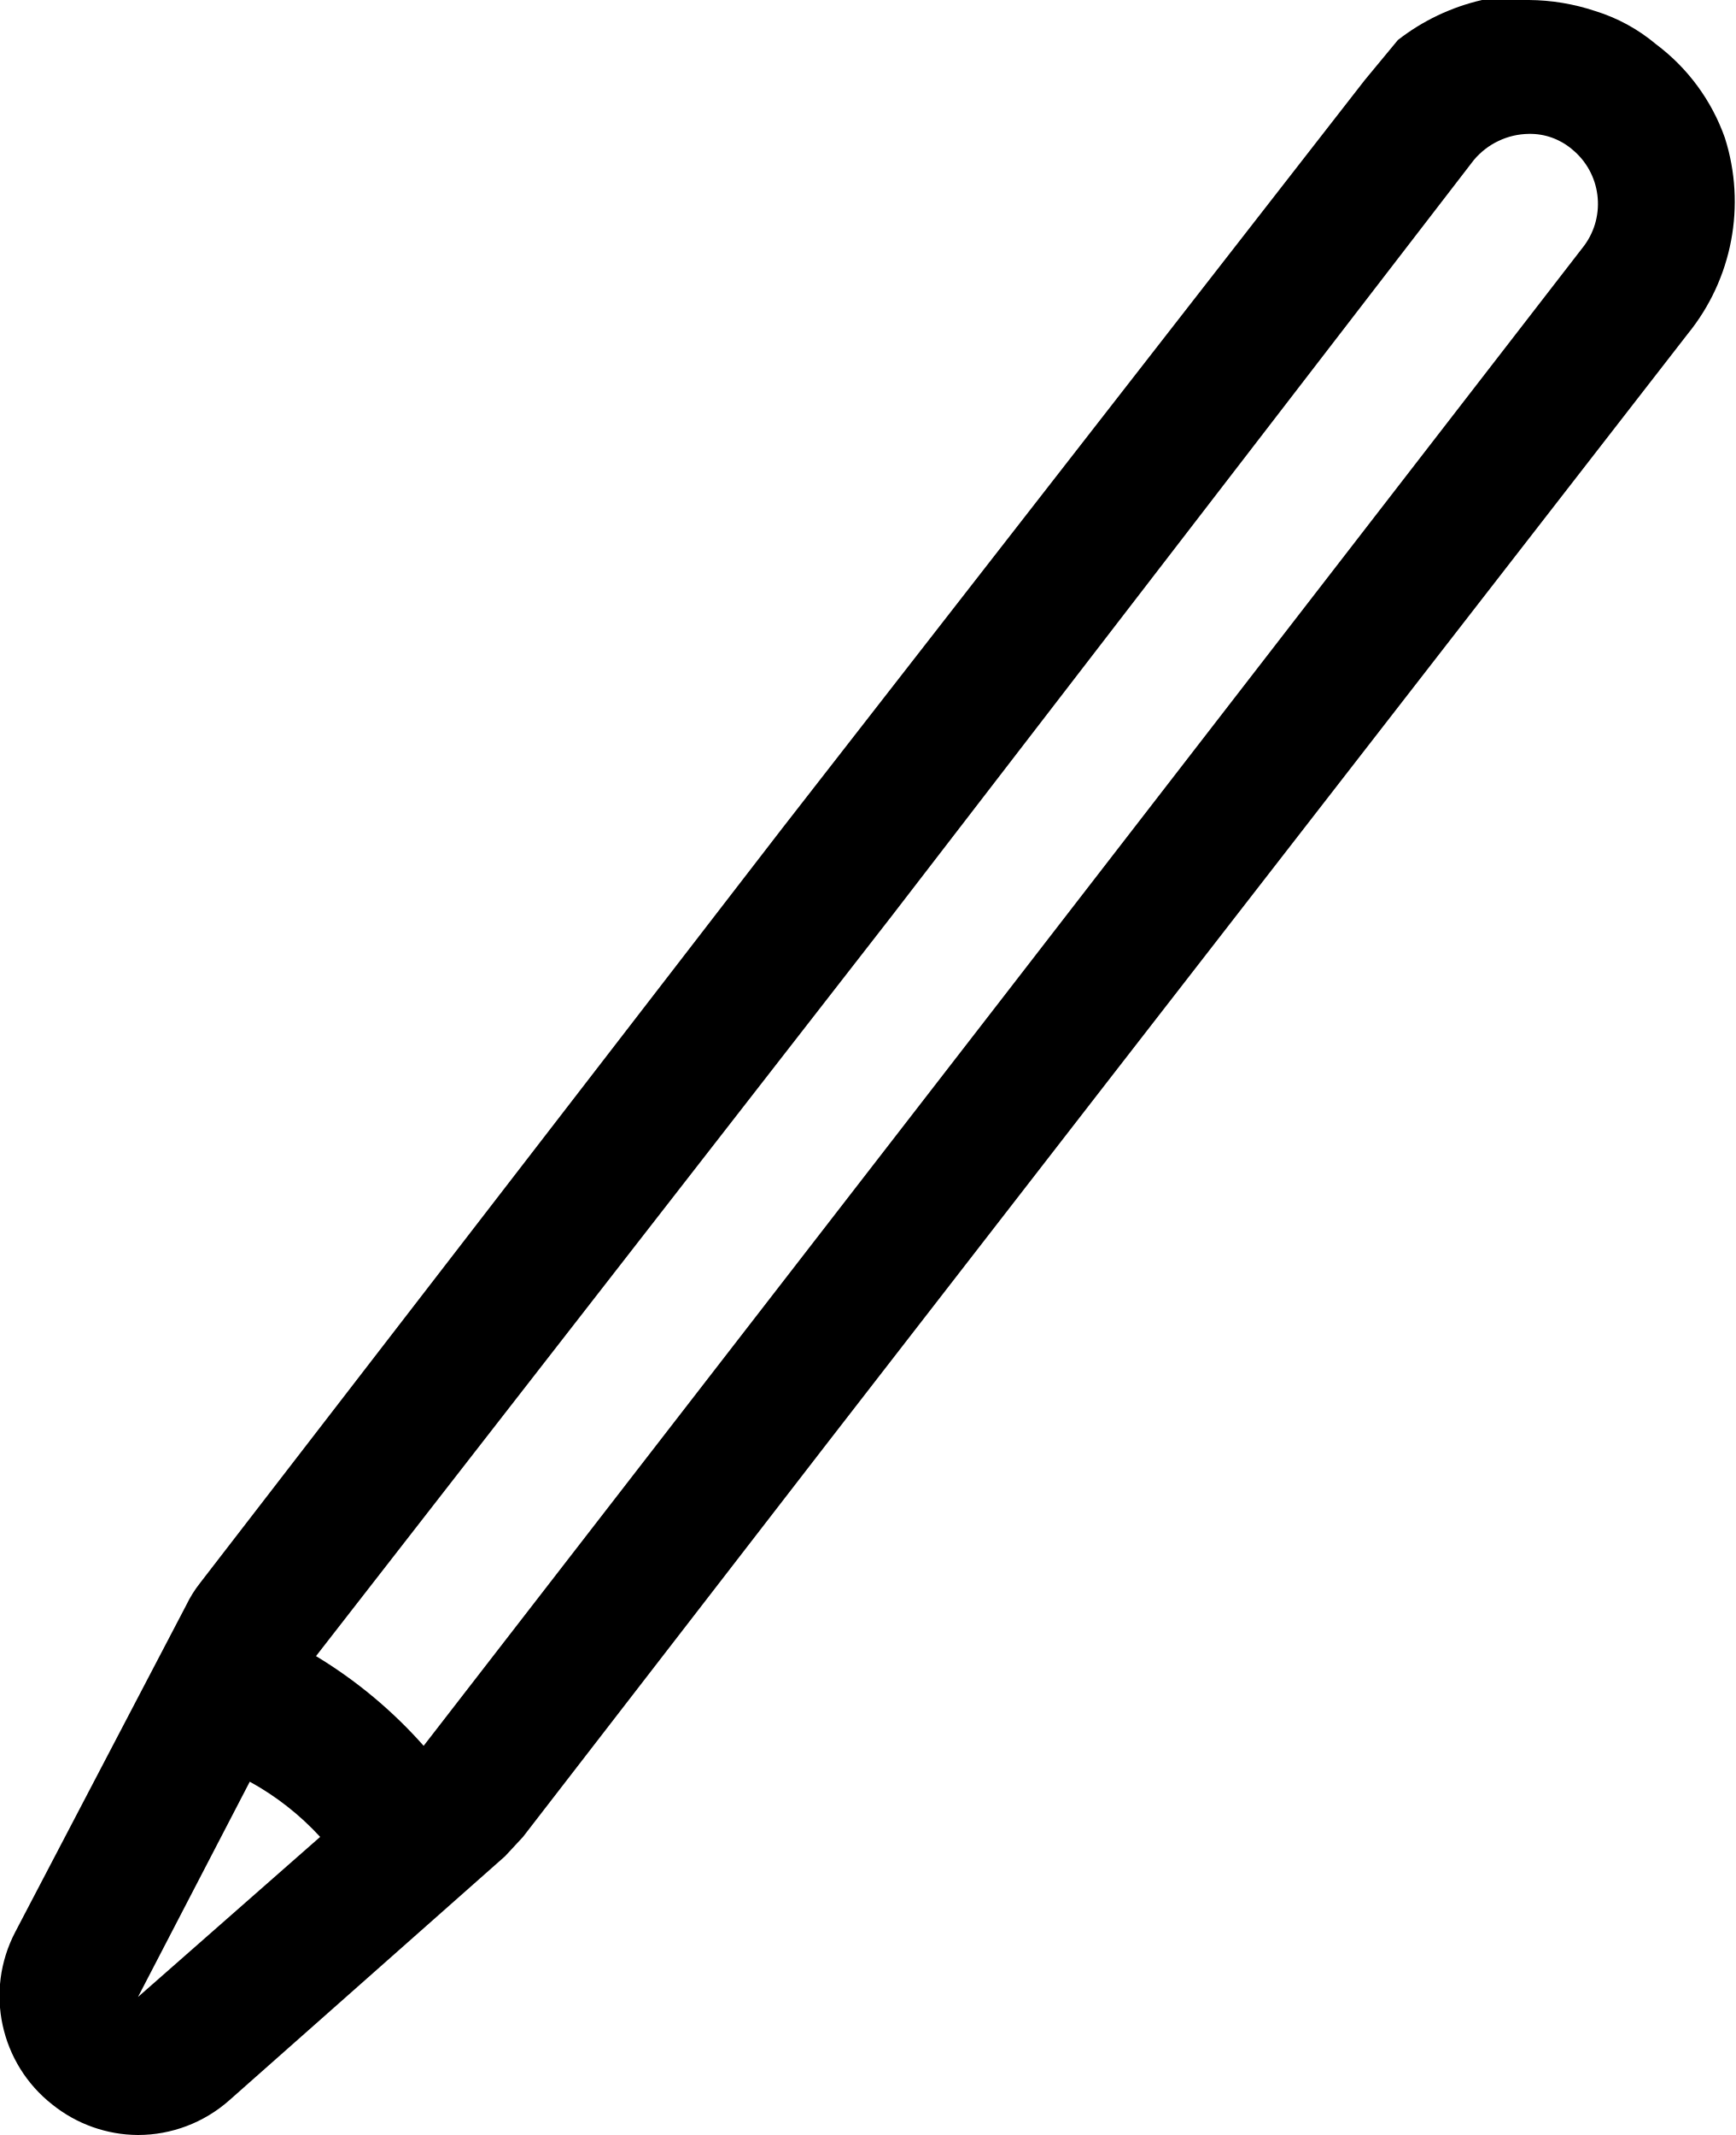
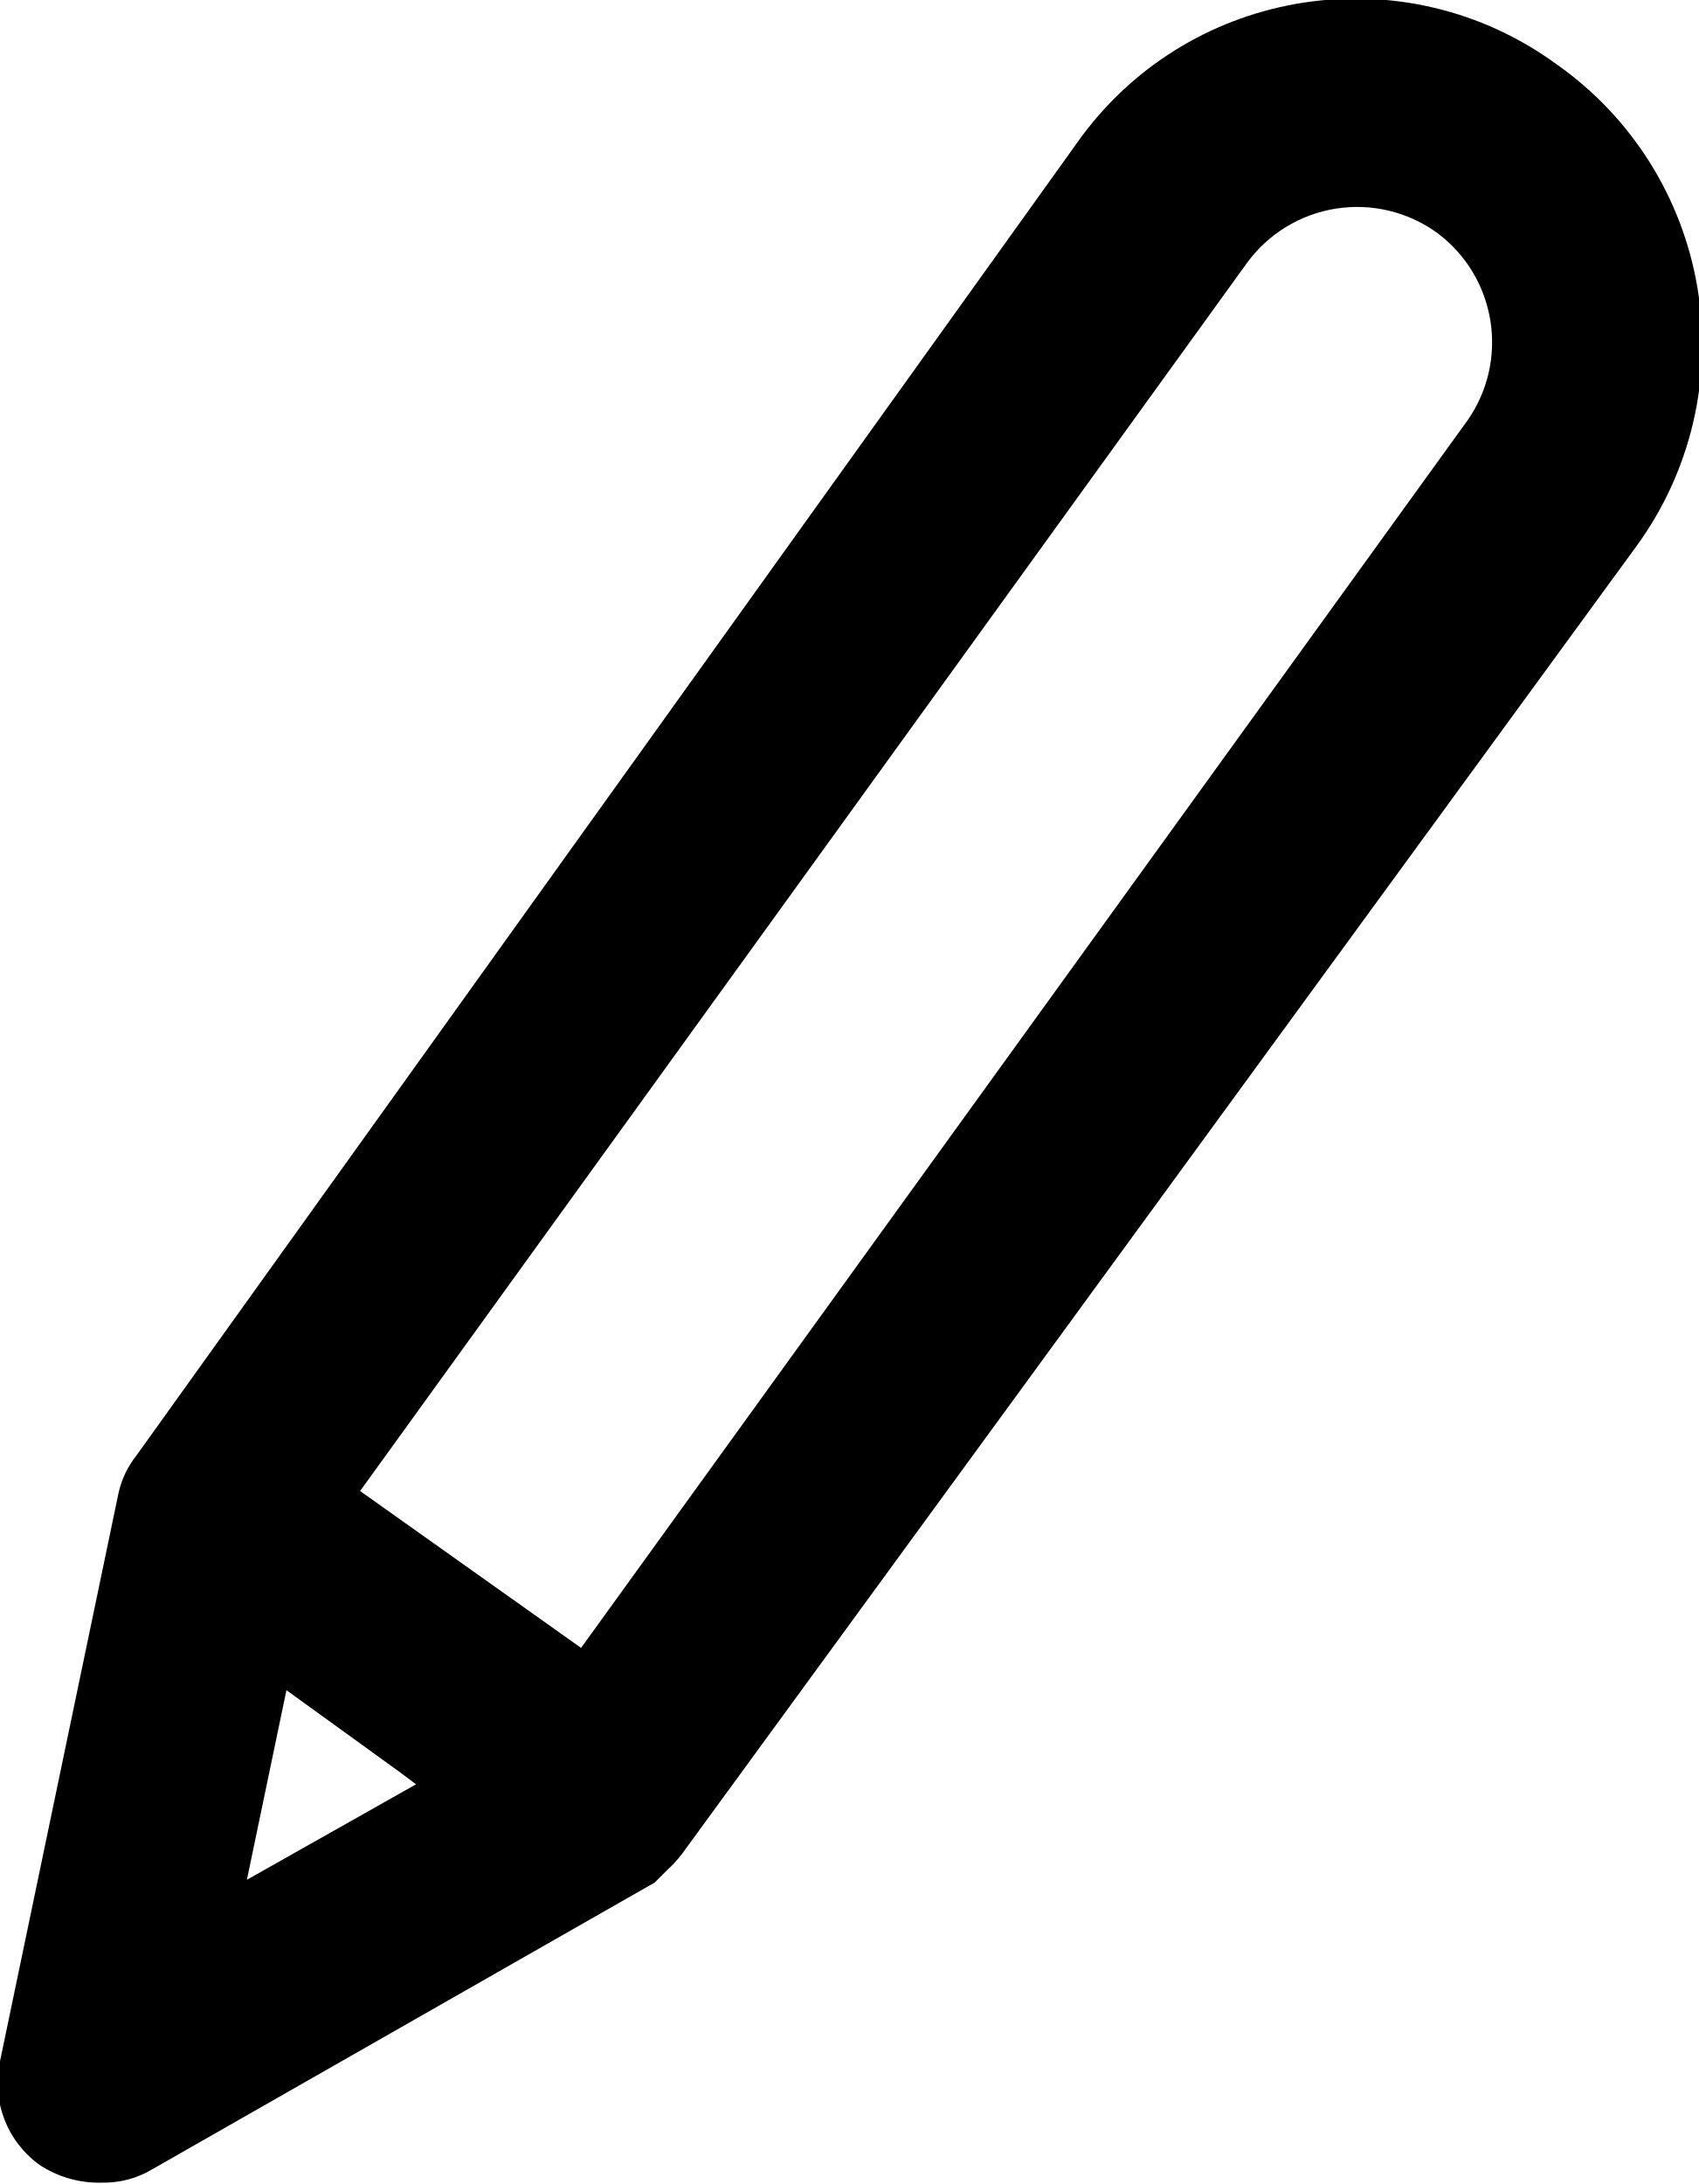
- <svg xmlns="http://www.w3.org/2000/svg" viewBox="0 0 12.58 15.47">
-   <path d="M12.5,1A1.45,1.45,0,0,0,12,.32a1.26,1.26,0,0,0-.44-.24A1.56,1.56,0,0,0,11.08,0a1.27,1.27,0,0,0-.34,0,1.56,1.56,0,0,0-.61.29L9.89.58,5.67,6,1.45,11.47a.86.86,0,0,0-.1.16L.11,14a1,1,0,0,0,.27,1.25,1,1,0,0,0,.62.22,1,1,0,0,0,.66-.25l2-1.77.13-.14L6,10.45,8,7.87l4.23-5.45A1.52,1.52,0,0,0,12.5,1Zm-1.82.16a.53.53,0,0,1,.4-.19.47.47,0,0,1,.31.11.51.51,0,0,1,.09.7L7.25,7.25l-4.18,5.4A3.37,3.37,0,0,0,2.29,12L6.46,6.64ZM1,14.47l.81-1.56a2,2,0,0,1,.51.4h0Z" />
+ <svg xmlns="http://www.w3.org/2000/svg" viewBox="0 0 12.45 16.01">
+   <path d="M11.41.47A2.5,2.5,0,0,0,7.93,1L1,10.67a.68.68,0,0,0-.13.27h0L0,15.11a.74.74,0,0,0,.29.76A.79.79,0,0,0,.75,16a.69.69,0,0,0,.37-.1L4.8,13.8l.09-.09A.88.88,0,0,0,5,13.59L12,4A2.51,2.51,0,0,0,11.41.47ZM2.1,12.39l.83.6.12.09-1.24.7Zm8.66-9.31-6.5,9L2.64,10.93l6.5-9a1,1,0,0,1,1.4-.22A1,1,0,0,1,10.76,3.08Z" />
</svg>
